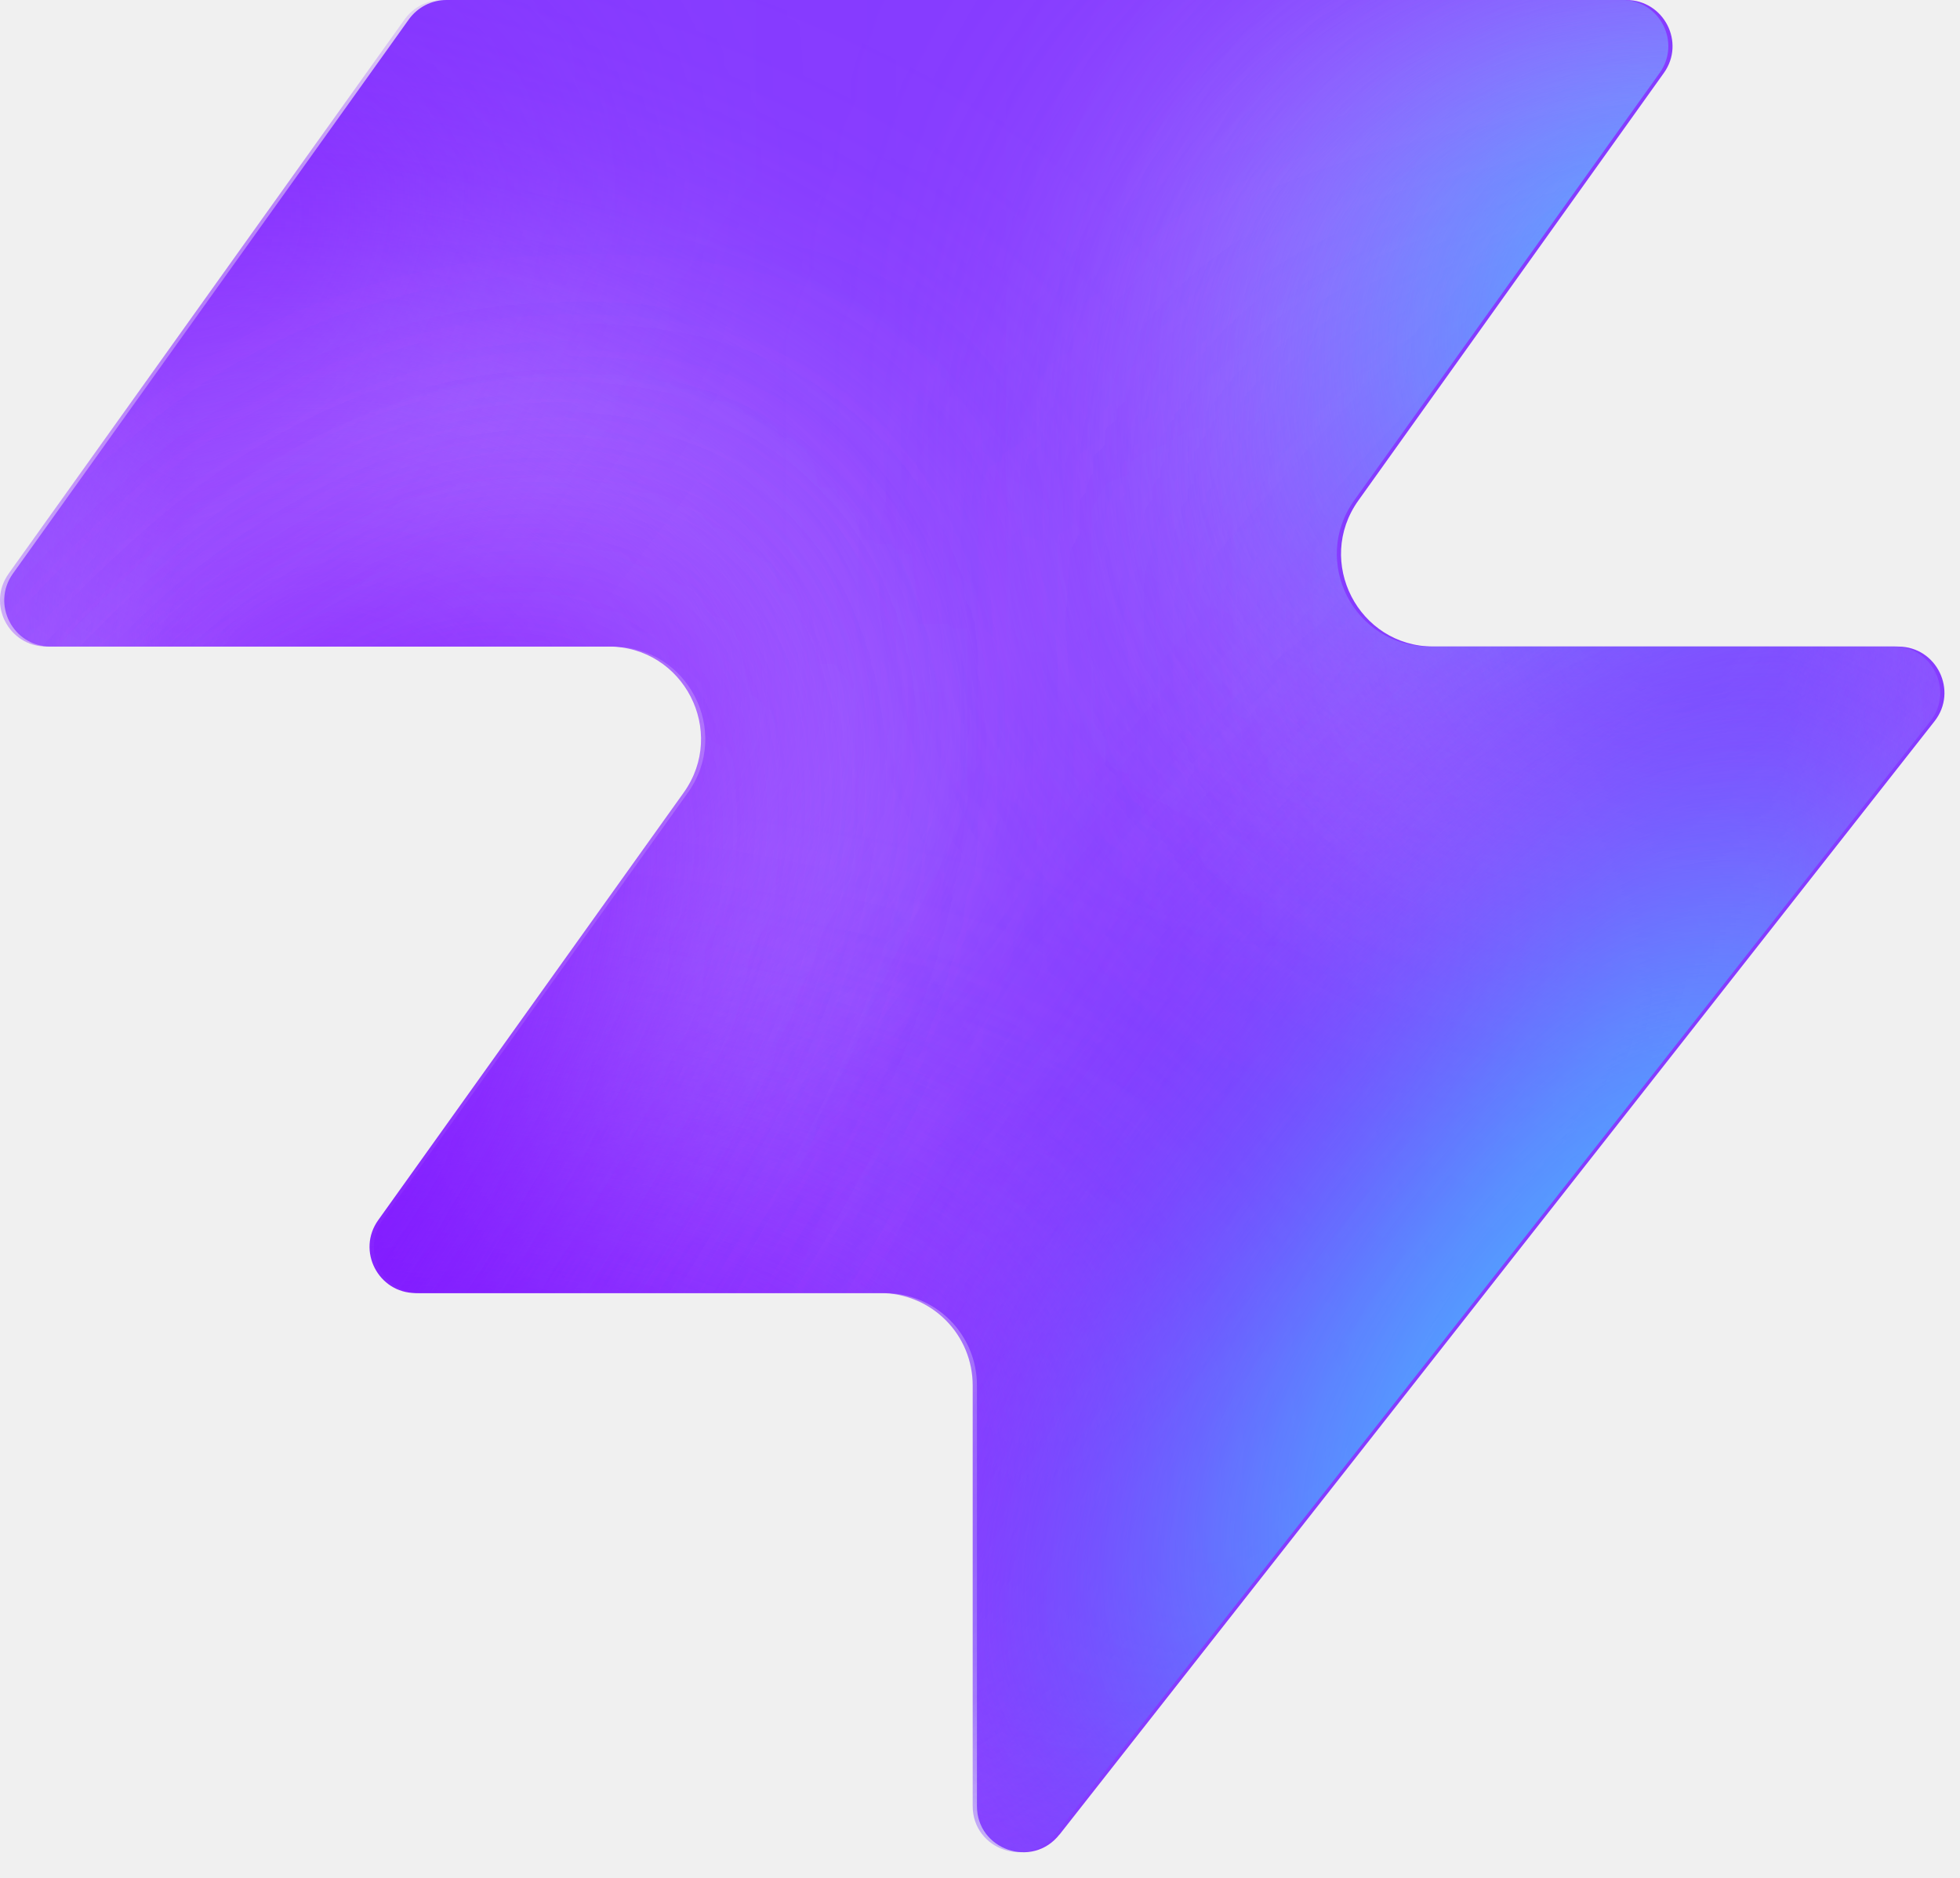
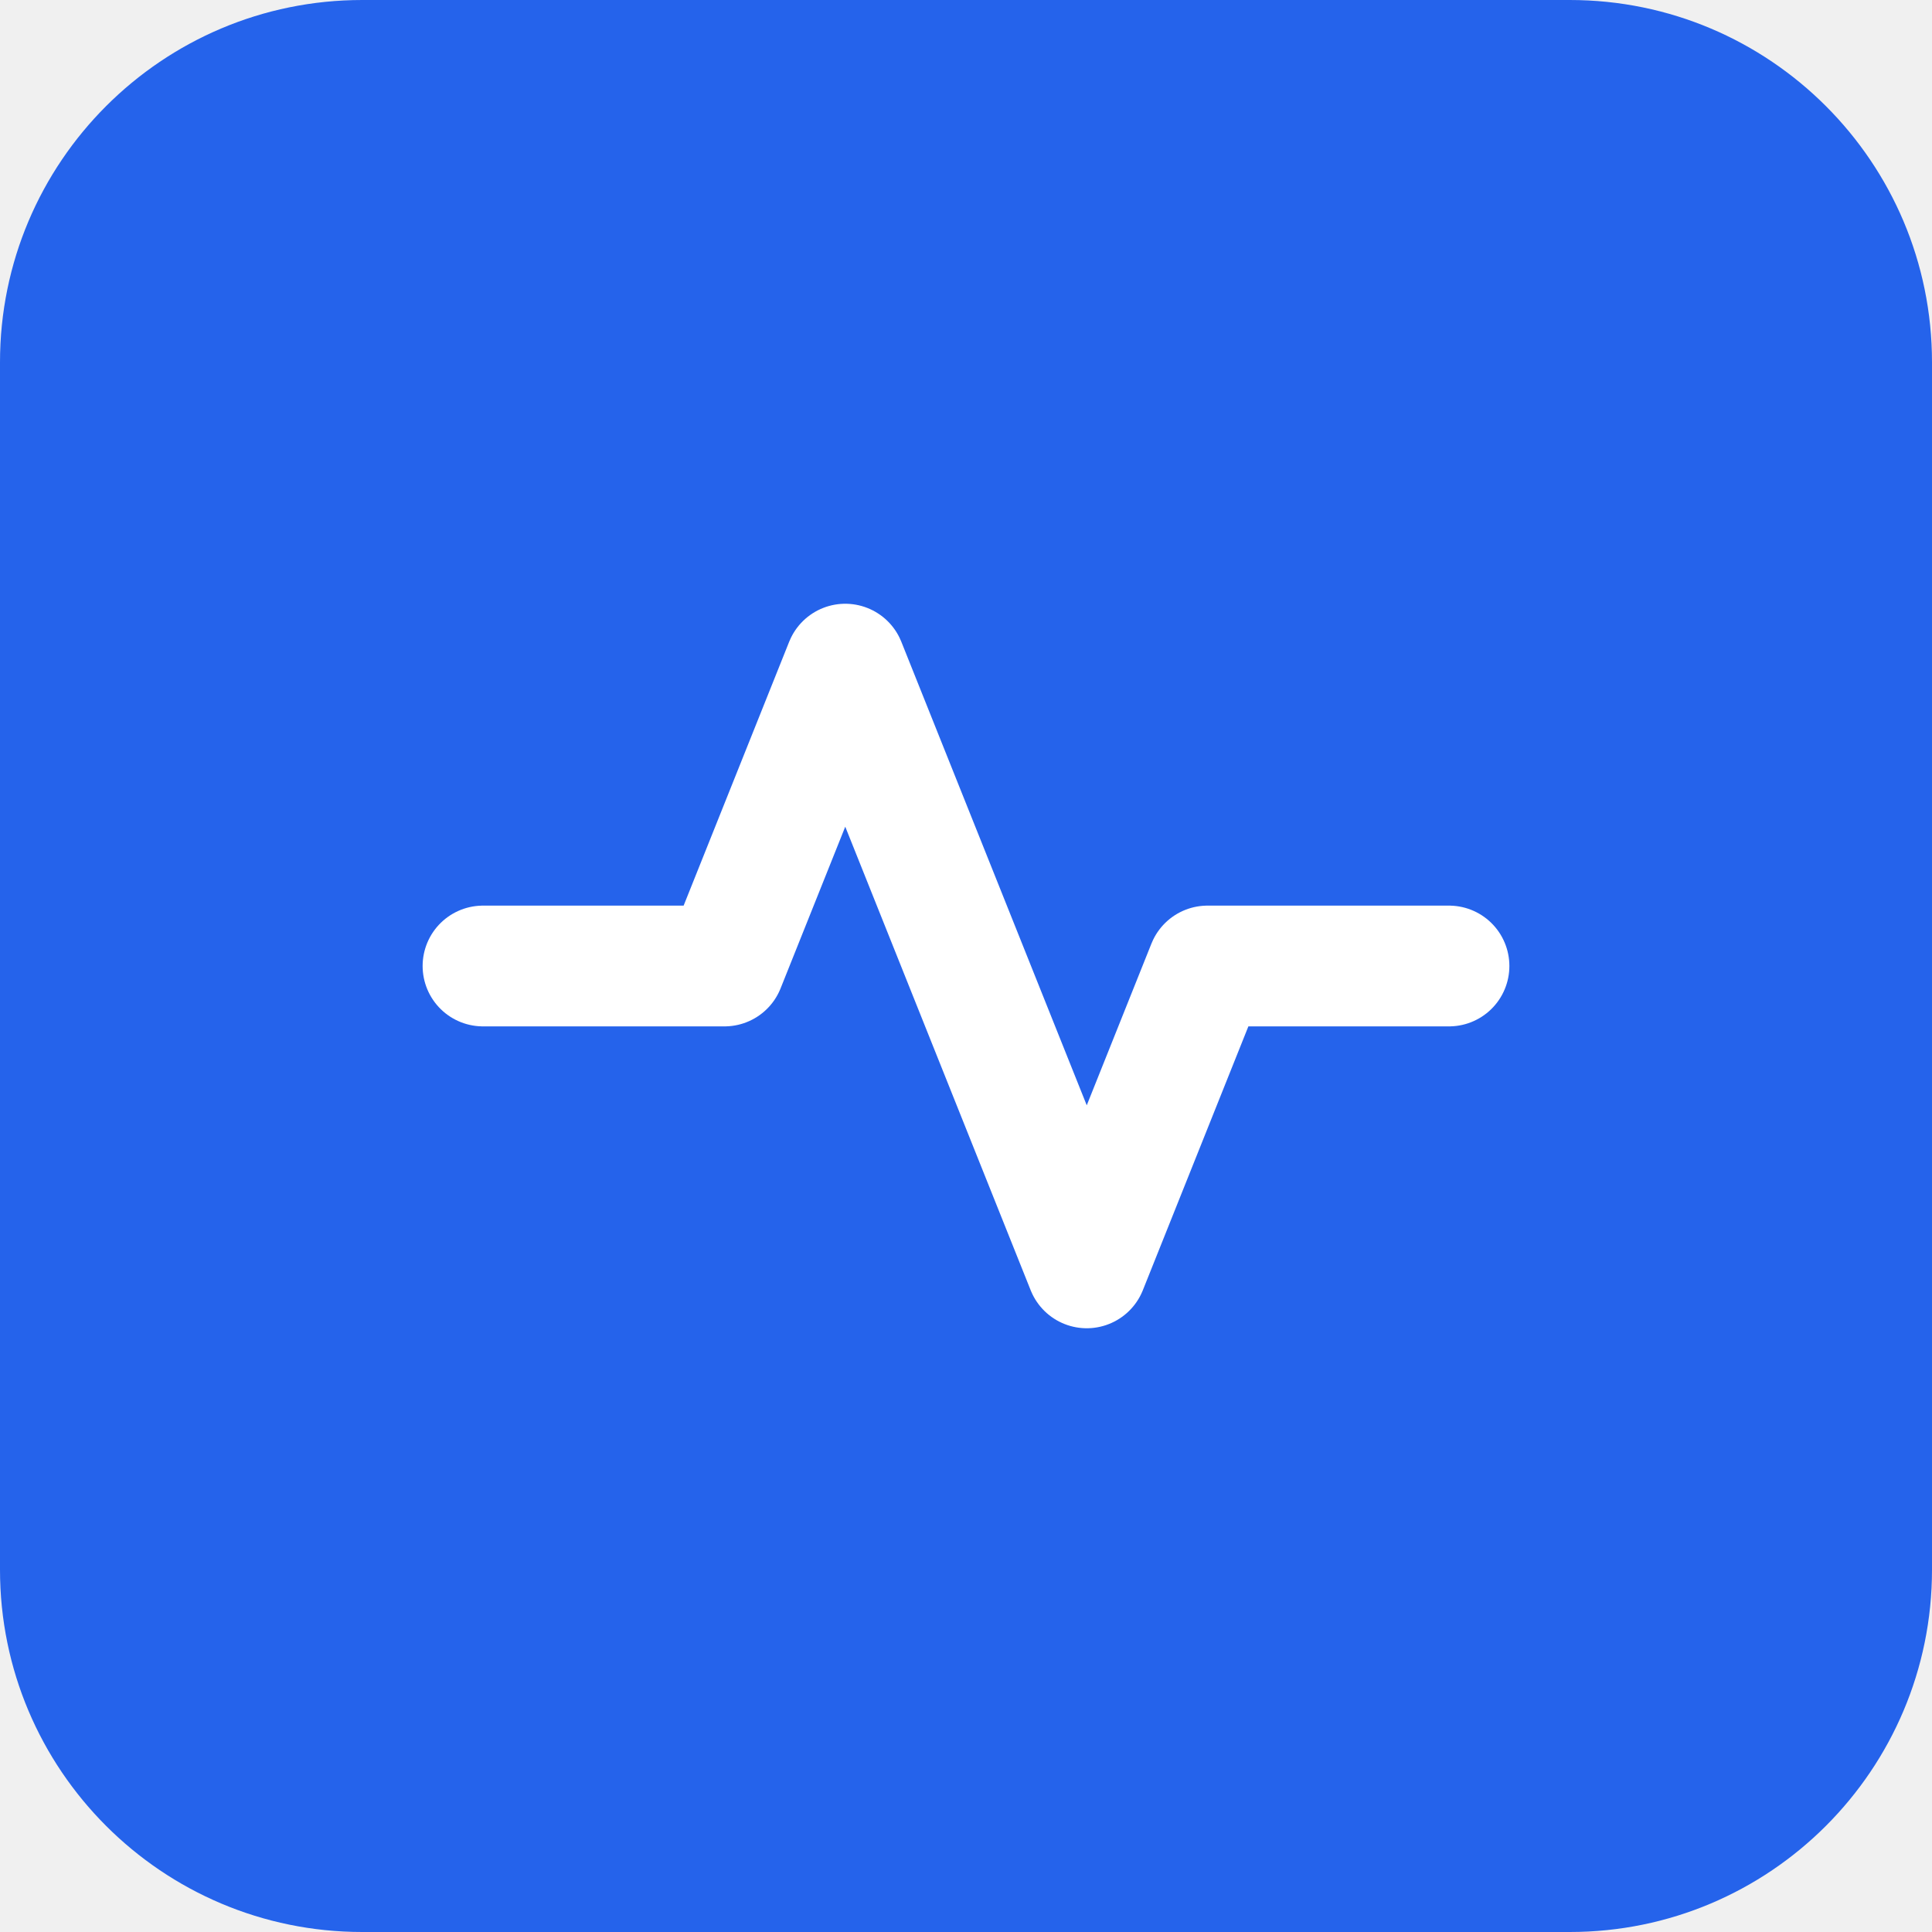
- <svg xmlns="http://www.w3.org/2000/svg" width="48" height="46" fill="none" viewBox="0 0 48 46">
-   <path fill="#863bff" d="M25.946 44.938c-.664.845-2.021.375-2.021-.698V33.937a2.26 2.26 0 0 0-2.262-2.262H10.287c-.92 0-1.456-1.04-.92-1.788l7.48-10.471c1.07-1.497 0-3.578-1.842-3.578H1.237c-.92 0-1.456-1.04-.92-1.788L10.013.474c.214-.297.556-.474.92-.474h28.894c.92 0 1.456 1.04.92 1.788l-7.48 10.471c-1.07 1.498 0 3.579 1.842 3.579h11.377c.943 0 1.473 1.088.89 1.83L25.947 44.94z" style="fill:#863bff;fill:color(display-p3 .525 .23 1);fill-opacity:1" />
-   <mask id="a" width="48" height="46" x="0" y="0" maskUnits="userSpaceOnUse" style="mask-type:alpha">
-     <path fill="#000" d="M25.842 44.938c-.664.844-2.021.375-2.021-.698V33.937a2.26 2.26 0 0 0-2.262-2.262H10.183c-.92 0-1.456-1.04-.92-1.788l7.48-10.471c1.07-1.498 0-3.579-1.842-3.579H1.133c-.92 0-1.456-1.04-.92-1.787L9.91.473c.214-.297.556-.474.92-.474h28.894c.92 0 1.456 1.04.92 1.788l-7.48 10.471c-1.07 1.498 0 3.578 1.842 3.578h11.377c.943 0 1.473 1.088.89 1.832L25.843 44.94z" style="fill:#000;fill-opacity:1" />
-   </mask>
-   <g mask="url(#a)">
-     <g filter="url(#b)">
-       <ellipse cx="5.508" cy="14.704" fill="#ede6ff" rx="5.508" ry="14.704" style="fill:#ede6ff;fill:color(display-p3 .927 .903 1);fill-opacity:1" transform="matrix(.00324 1 1 -.00324 -4.47 31.516)" />
-     </g>
-     <g filter="url(#c)">
-       <ellipse cx="10.399" cy="29.851" fill="#ede6ff" rx="10.399" ry="29.851" style="fill:#ede6ff;fill:color(display-p3 .927 .903 1);fill-opacity:1" transform="matrix(.00324 1 1 -.00324 -39.328 7.883)" />
-     </g>
-     <g filter="url(#d)">
-       <ellipse cx="5.508" cy="30.487" fill="#7e14ff" rx="5.508" ry="30.487" style="fill:#7e14ff;fill:color(display-p3 .492 .077 1);fill-opacity:1" transform="rotate(89.814 -25.913 -14.639)scale(1 -1)" />
-     </g>
-     <g filter="url(#e)">
-       <ellipse cx="5.508" cy="30.599" fill="#7e14ff" rx="5.508" ry="30.599" style="fill:#7e14ff;fill:color(display-p3 .492 .077 1);fill-opacity:1" transform="rotate(89.814 -32.644 -3.334)scale(1 -1)" />
-     </g>
-     <g filter="url(#f)">
-       <ellipse cx="5.508" cy="30.599" fill="#7e14ff" rx="5.508" ry="30.599" style="fill:#7e14ff;fill:color(display-p3 .492 .077 1);fill-opacity:1" transform="matrix(.00324 1 1 -.00324 -34.34 30.47)" />
-     </g>
-     <g filter="url(#g)">
-       <ellipse cx="14.072" cy="22.078" fill="#ede6ff" rx="14.072" ry="22.078" style="fill:#ede6ff;fill:color(display-p3 .927 .903 1);fill-opacity:1" transform="rotate(93.35 24.506 48.493)scale(-1 1)" />
-     </g>
-     <g filter="url(#h)">
-       <ellipse cx="3.47" cy="21.501" fill="#7e14ff" rx="3.47" ry="21.501" style="fill:#7e14ff;fill:color(display-p3 .492 .077 1);fill-opacity:1" transform="rotate(89.009 28.708 47.59)scale(-1 1)" />
-     </g>
-     <g filter="url(#i)">
-       <ellipse cx="3.47" cy="21.501" fill="#7e14ff" rx="3.47" ry="21.501" style="fill:#7e14ff;fill:color(display-p3 .492 .077 1);fill-opacity:1" transform="rotate(89.009 28.708 47.59)scale(-1 1)" />
-     </g>
-     <g filter="url(#j)">
-       <ellipse cx=".387" cy="8.972" fill="#7e14ff" rx="4.407" ry="29.108" style="fill:#7e14ff;fill:color(display-p3 .492 .077 1);fill-opacity:1" transform="rotate(39.51 .387 8.972)" />
-     </g>
-     <g filter="url(#k)">
-       <ellipse cx="47.523" cy="-6.092" fill="#7e14ff" rx="4.407" ry="29.108" style="fill:#7e14ff;fill:color(display-p3 .492 .077 1);fill-opacity:1" transform="rotate(37.892 47.523 -6.092)" />
-     </g>
-     <g filter="url(#l)">
-       <ellipse cx="41.412" cy="6.333" fill="#47bfff" rx="5.971" ry="9.665" style="fill:#47bfff;fill:color(display-p3 .28 .748 1);fill-opacity:1" transform="rotate(37.892 41.412 6.333)" />
-     </g>
-     <g filter="url(#m)">
-       <ellipse cx="-1.879" cy="38.332" fill="#7e14ff" rx="4.407" ry="29.108" style="fill:#7e14ff;fill:color(display-p3 .492 .077 1);fill-opacity:1" transform="rotate(37.892 -1.88 38.332)" />
-     </g>
-     <g filter="url(#n)">
-       <ellipse cx="-1.879" cy="38.332" fill="#7e14ff" rx="4.407" ry="29.108" style="fill:#7e14ff;fill:color(display-p3 .492 .077 1);fill-opacity:1" transform="rotate(37.892 -1.88 38.332)" />
-     </g>
-     <g filter="url(#o)">
-       <ellipse cx="35.651" cy="29.907" fill="#7e14ff" rx="4.407" ry="29.108" style="fill:#7e14ff;fill:color(display-p3 .492 .077 1);fill-opacity:1" transform="rotate(37.892 35.651 29.907)" />
-     </g>
-     <g filter="url(#p)">
-       <ellipse cx="38.418" cy="32.4" fill="#47bfff" rx="5.971" ry="15.297" style="fill:#47bfff;fill:color(display-p3 .28 .748 1);fill-opacity:1" transform="rotate(37.892 38.418 32.4)" />
-     </g>
-   </g>
-   <defs>
-     <filter id="b" width="60.045" height="41.654" x="-19.77" y="16.149" color-interpolation-filters="sRGB" filterUnits="userSpaceOnUse">
-       <feFlood flood-opacity="0" result="BackgroundImageFix" />
-       <feBlend in="SourceGraphic" in2="BackgroundImageFix" result="shape" />
-       <feGaussianBlur result="effect1_foregroundBlur_2002_17158" stdDeviation="7.659" />
-     </filter>
-     <filter id="c" width="90.34" height="51.437" x="-54.613" y="-7.533" color-interpolation-filters="sRGB" filterUnits="userSpaceOnUse">
-       <feFlood flood-opacity="0" result="BackgroundImageFix" />
-       <feBlend in="SourceGraphic" in2="BackgroundImageFix" result="shape" />
-       <feGaussianBlur result="effect1_foregroundBlur_2002_17158" stdDeviation="7.659" />
-     </filter>
-     <filter id="d" width="79.355" height="29.4" x="-49.64" y="2.03" color-interpolation-filters="sRGB" filterUnits="userSpaceOnUse">
-       <feFlood flood-opacity="0" result="BackgroundImageFix" />
-       <feBlend in="SourceGraphic" in2="BackgroundImageFix" result="shape" />
-       <feGaussianBlur result="effect1_foregroundBlur_2002_17158" stdDeviation="4.596" />
-     </filter>
-     <filter id="e" width="79.579" height="29.4" x="-45.045" y="20.029" color-interpolation-filters="sRGB" filterUnits="userSpaceOnUse">
-       <feFlood flood-opacity="0" result="BackgroundImageFix" />
-       <feBlend in="SourceGraphic" in2="BackgroundImageFix" result="shape" />
-       <feGaussianBlur result="effect1_foregroundBlur_2002_17158" stdDeviation="4.596" />
-     </filter>
-     <filter id="f" width="79.579" height="29.4" x="-43.513" y="21.178" color-interpolation-filters="sRGB" filterUnits="userSpaceOnUse">
-       <feFlood flood-opacity="0" result="BackgroundImageFix" />
-       <feBlend in="SourceGraphic" in2="BackgroundImageFix" result="shape" />
-       <feGaussianBlur result="effect1_foregroundBlur_2002_17158" stdDeviation="4.596" />
-     </filter>
-     <filter id="g" width="74.749" height="58.852" x="15.756" y="-17.901" color-interpolation-filters="sRGB" filterUnits="userSpaceOnUse">
-       <feFlood flood-opacity="0" result="BackgroundImageFix" />
-       <feBlend in="SourceGraphic" in2="BackgroundImageFix" result="shape" />
-       <feGaussianBlur result="effect1_foregroundBlur_2002_17158" stdDeviation="7.659" />
-     </filter>
-     <filter id="h" width="61.377" height="25.362" x="23.548" y="2.284" color-interpolation-filters="sRGB" filterUnits="userSpaceOnUse">
-       <feFlood flood-opacity="0" result="BackgroundImageFix" />
-       <feBlend in="SourceGraphic" in2="BackgroundImageFix" result="shape" />
-       <feGaussianBlur result="effect1_foregroundBlur_2002_17158" stdDeviation="4.596" />
-     </filter>
-     <filter id="i" width="61.377" height="25.362" x="23.548" y="2.284" color-interpolation-filters="sRGB" filterUnits="userSpaceOnUse">
-       <feFlood flood-opacity="0" result="BackgroundImageFix" />
-       <feBlend in="SourceGraphic" in2="BackgroundImageFix" result="shape" />
-       <feGaussianBlur result="effect1_foregroundBlur_2002_17158" stdDeviation="4.596" />
-     </filter>
-     <filter id="j" width="56.045" height="63.649" x="-27.636" y="-22.853" color-interpolation-filters="sRGB" filterUnits="userSpaceOnUse">
-       <feFlood flood-opacity="0" result="BackgroundImageFix" />
-       <feBlend in="SourceGraphic" in2="BackgroundImageFix" result="shape" />
-       <feGaussianBlur result="effect1_foregroundBlur_2002_17158" stdDeviation="4.596" />
-     </filter>
-     <filter id="k" width="54.814" height="64.646" x="20.116" y="-38.415" color-interpolation-filters="sRGB" filterUnits="userSpaceOnUse">
-       <feFlood flood-opacity="0" result="BackgroundImageFix" />
-       <feBlend in="SourceGraphic" in2="BackgroundImageFix" result="shape" />
-       <feGaussianBlur result="effect1_foregroundBlur_2002_17158" stdDeviation="4.596" />
-     </filter>
-     <filter id="l" width="33.541" height="35.313" x="24.641" y="-11.323" color-interpolation-filters="sRGB" filterUnits="userSpaceOnUse">
-       <feFlood flood-opacity="0" result="BackgroundImageFix" />
-       <feBlend in="SourceGraphic" in2="BackgroundImageFix" result="shape" />
-       <feGaussianBlur result="effect1_foregroundBlur_2002_17158" stdDeviation="4.596" />
-     </filter>
-     <filter id="m" width="54.814" height="64.646" x="-29.286" y="6.009" color-interpolation-filters="sRGB" filterUnits="userSpaceOnUse">
-       <feFlood flood-opacity="0" result="BackgroundImageFix" />
-       <feBlend in="SourceGraphic" in2="BackgroundImageFix" result="shape" />
-       <feGaussianBlur result="effect1_foregroundBlur_2002_17158" stdDeviation="4.596" />
-     </filter>
-     <filter id="n" width="54.814" height="64.646" x="-29.286" y="6.009" color-interpolation-filters="sRGB" filterUnits="userSpaceOnUse">
-       <feFlood flood-opacity="0" result="BackgroundImageFix" />
-       <feBlend in="SourceGraphic" in2="BackgroundImageFix" result="shape" />
-       <feGaussianBlur result="effect1_foregroundBlur_2002_17158" stdDeviation="4.596" />
-     </filter>
-     <filter id="o" width="54.814" height="64.646" x="8.244" y="-2.416" color-interpolation-filters="sRGB" filterUnits="userSpaceOnUse">
-       <feFlood flood-opacity="0" result="BackgroundImageFix" />
-       <feBlend in="SourceGraphic" in2="BackgroundImageFix" result="shape" />
-       <feGaussianBlur result="effect1_foregroundBlur_2002_17158" stdDeviation="4.596" />
-     </filter>
-     <filter id="p" width="39.409" height="43.623" x="18.713" y="10.588" color-interpolation-filters="sRGB" filterUnits="userSpaceOnUse">
-       <feFlood flood-opacity="0" result="BackgroundImageFix" />
-       <feBlend in="SourceGraphic" in2="BackgroundImageFix" result="shape" />
-       <feGaussianBlur result="effect1_foregroundBlur_2002_17158" stdDeviation="4.596" />
-     </filter>
-   </defs>
+ <svg xmlns="http://www.w3.org/2000/svg" viewBox="0 0 64 64">
+   <rect width="64" height="64" rx="12" fill="#2563eb" />
+   <path d="M16 32h8l4-10 8 20 4-10h8" stroke="white" stroke-width="4" fill="none" stroke-linecap="round" stroke-linejoin="round" />
</svg>
